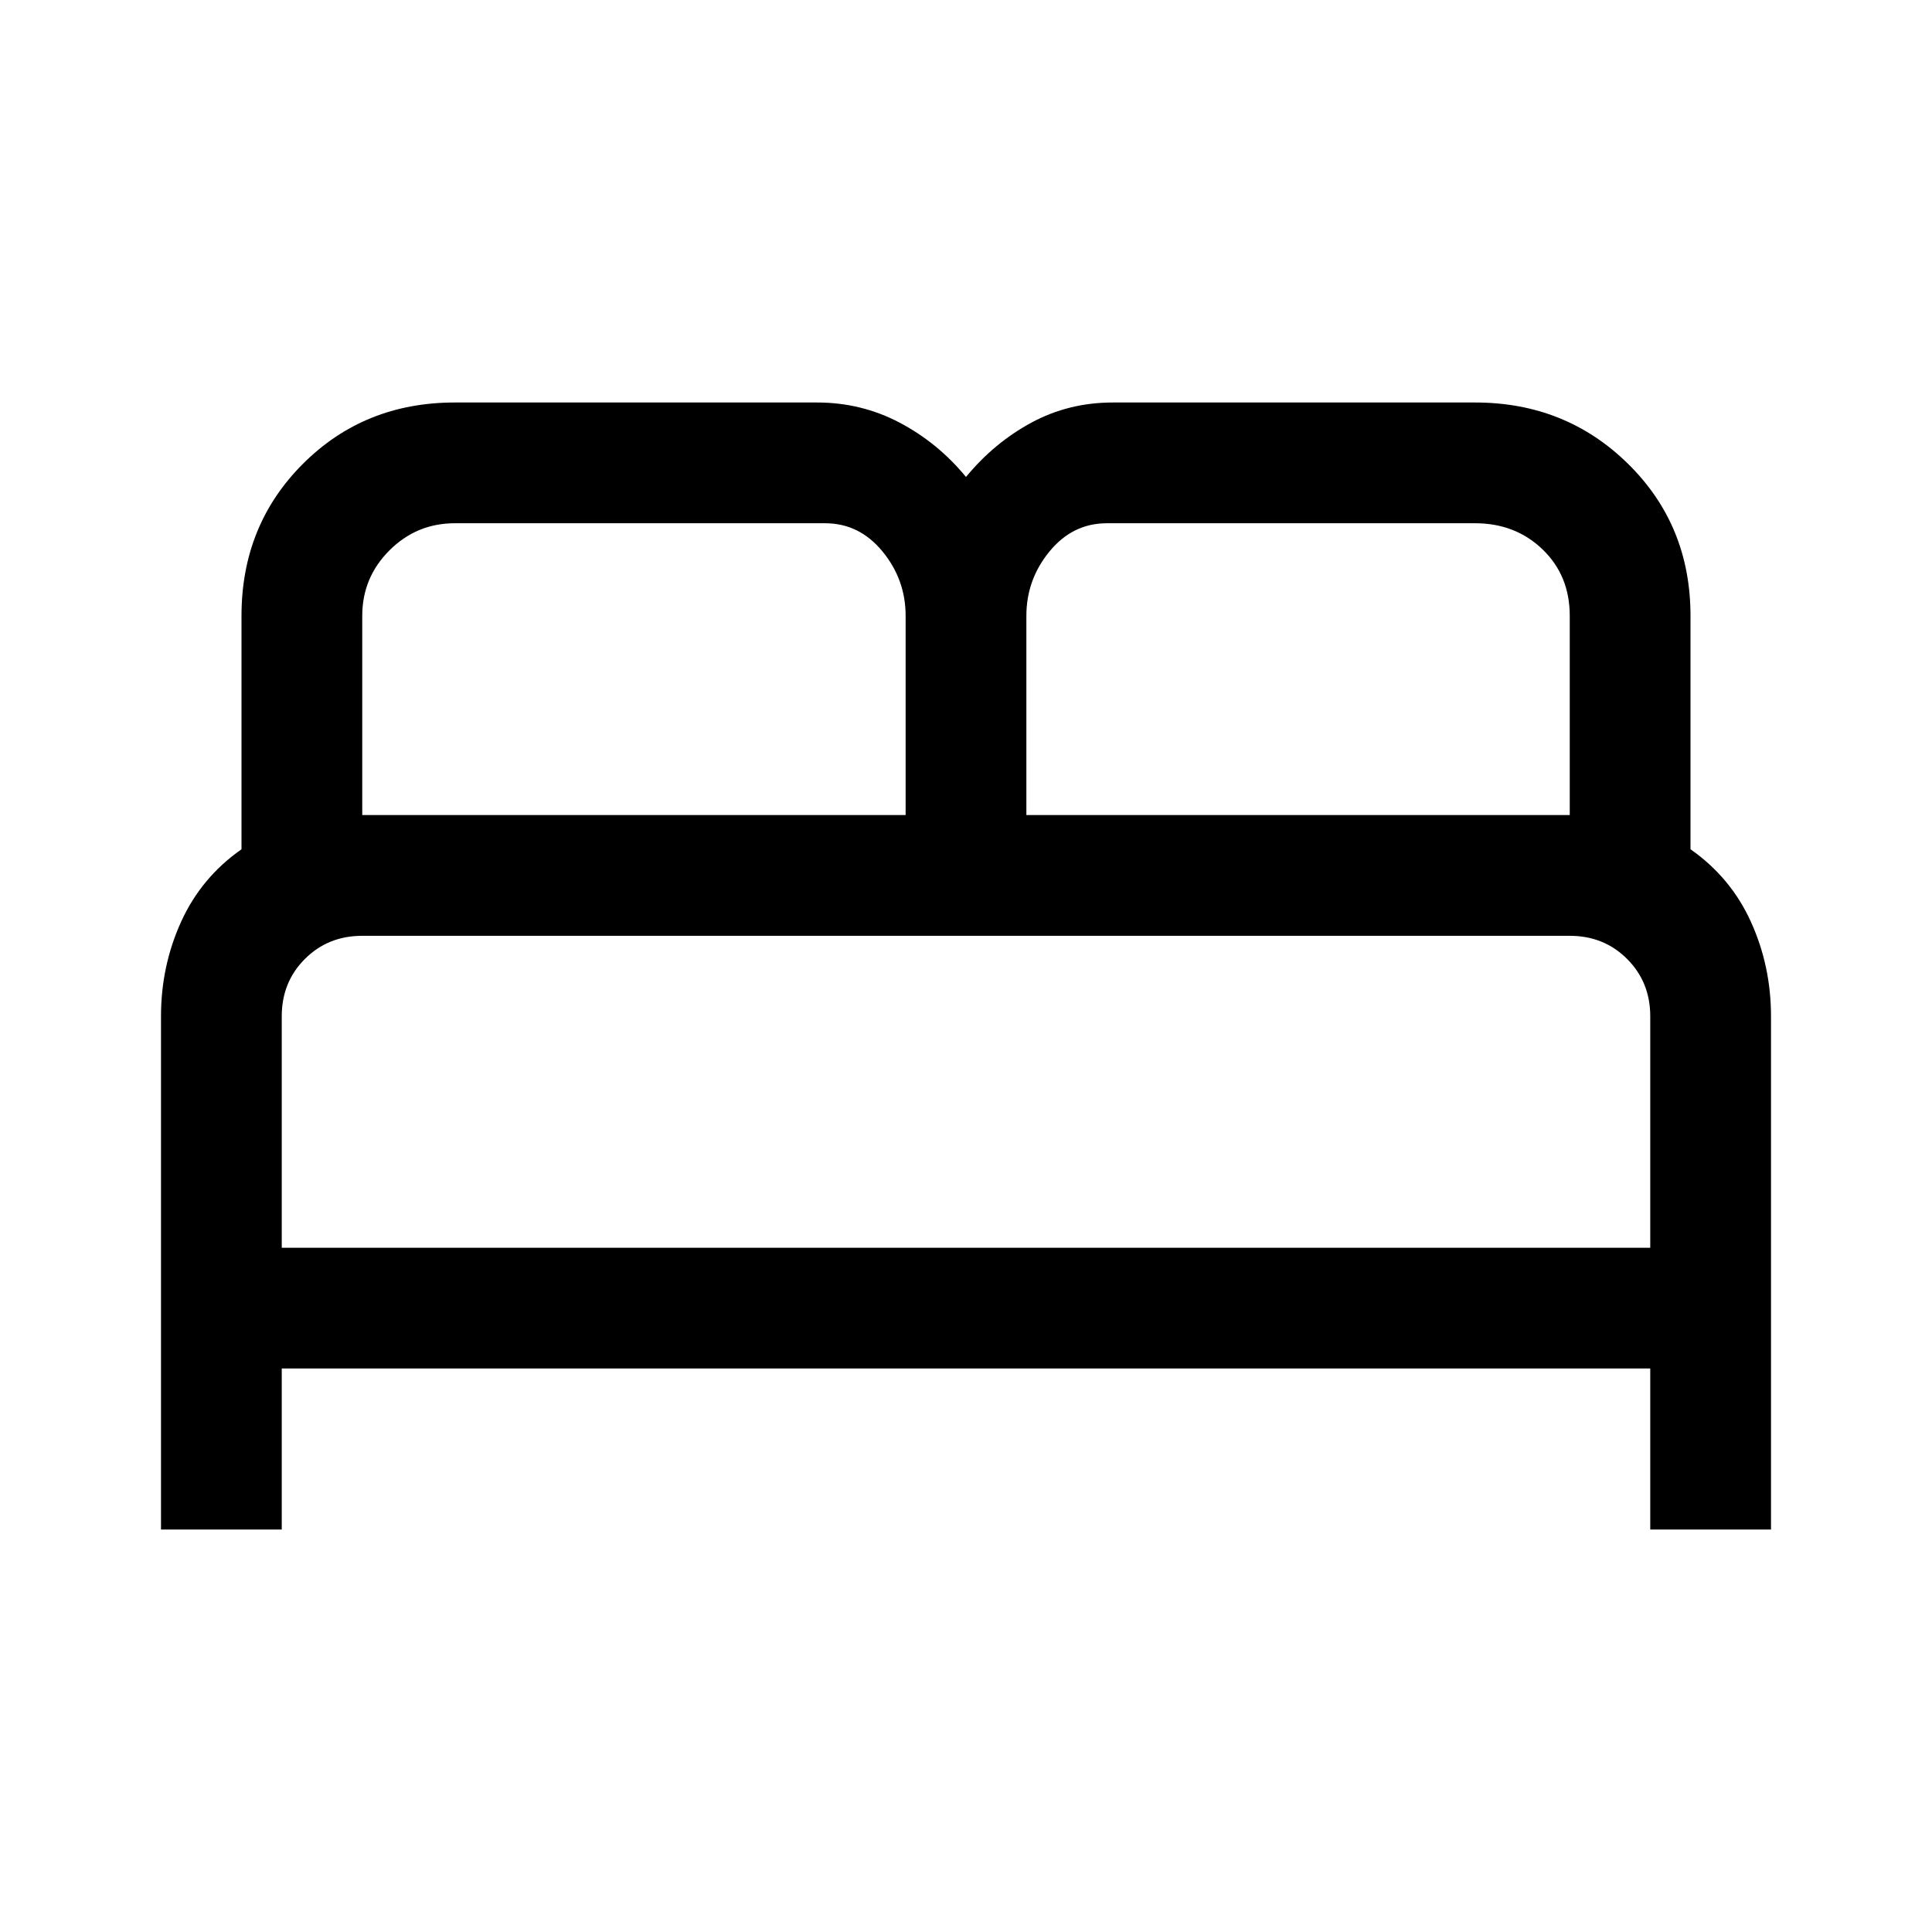
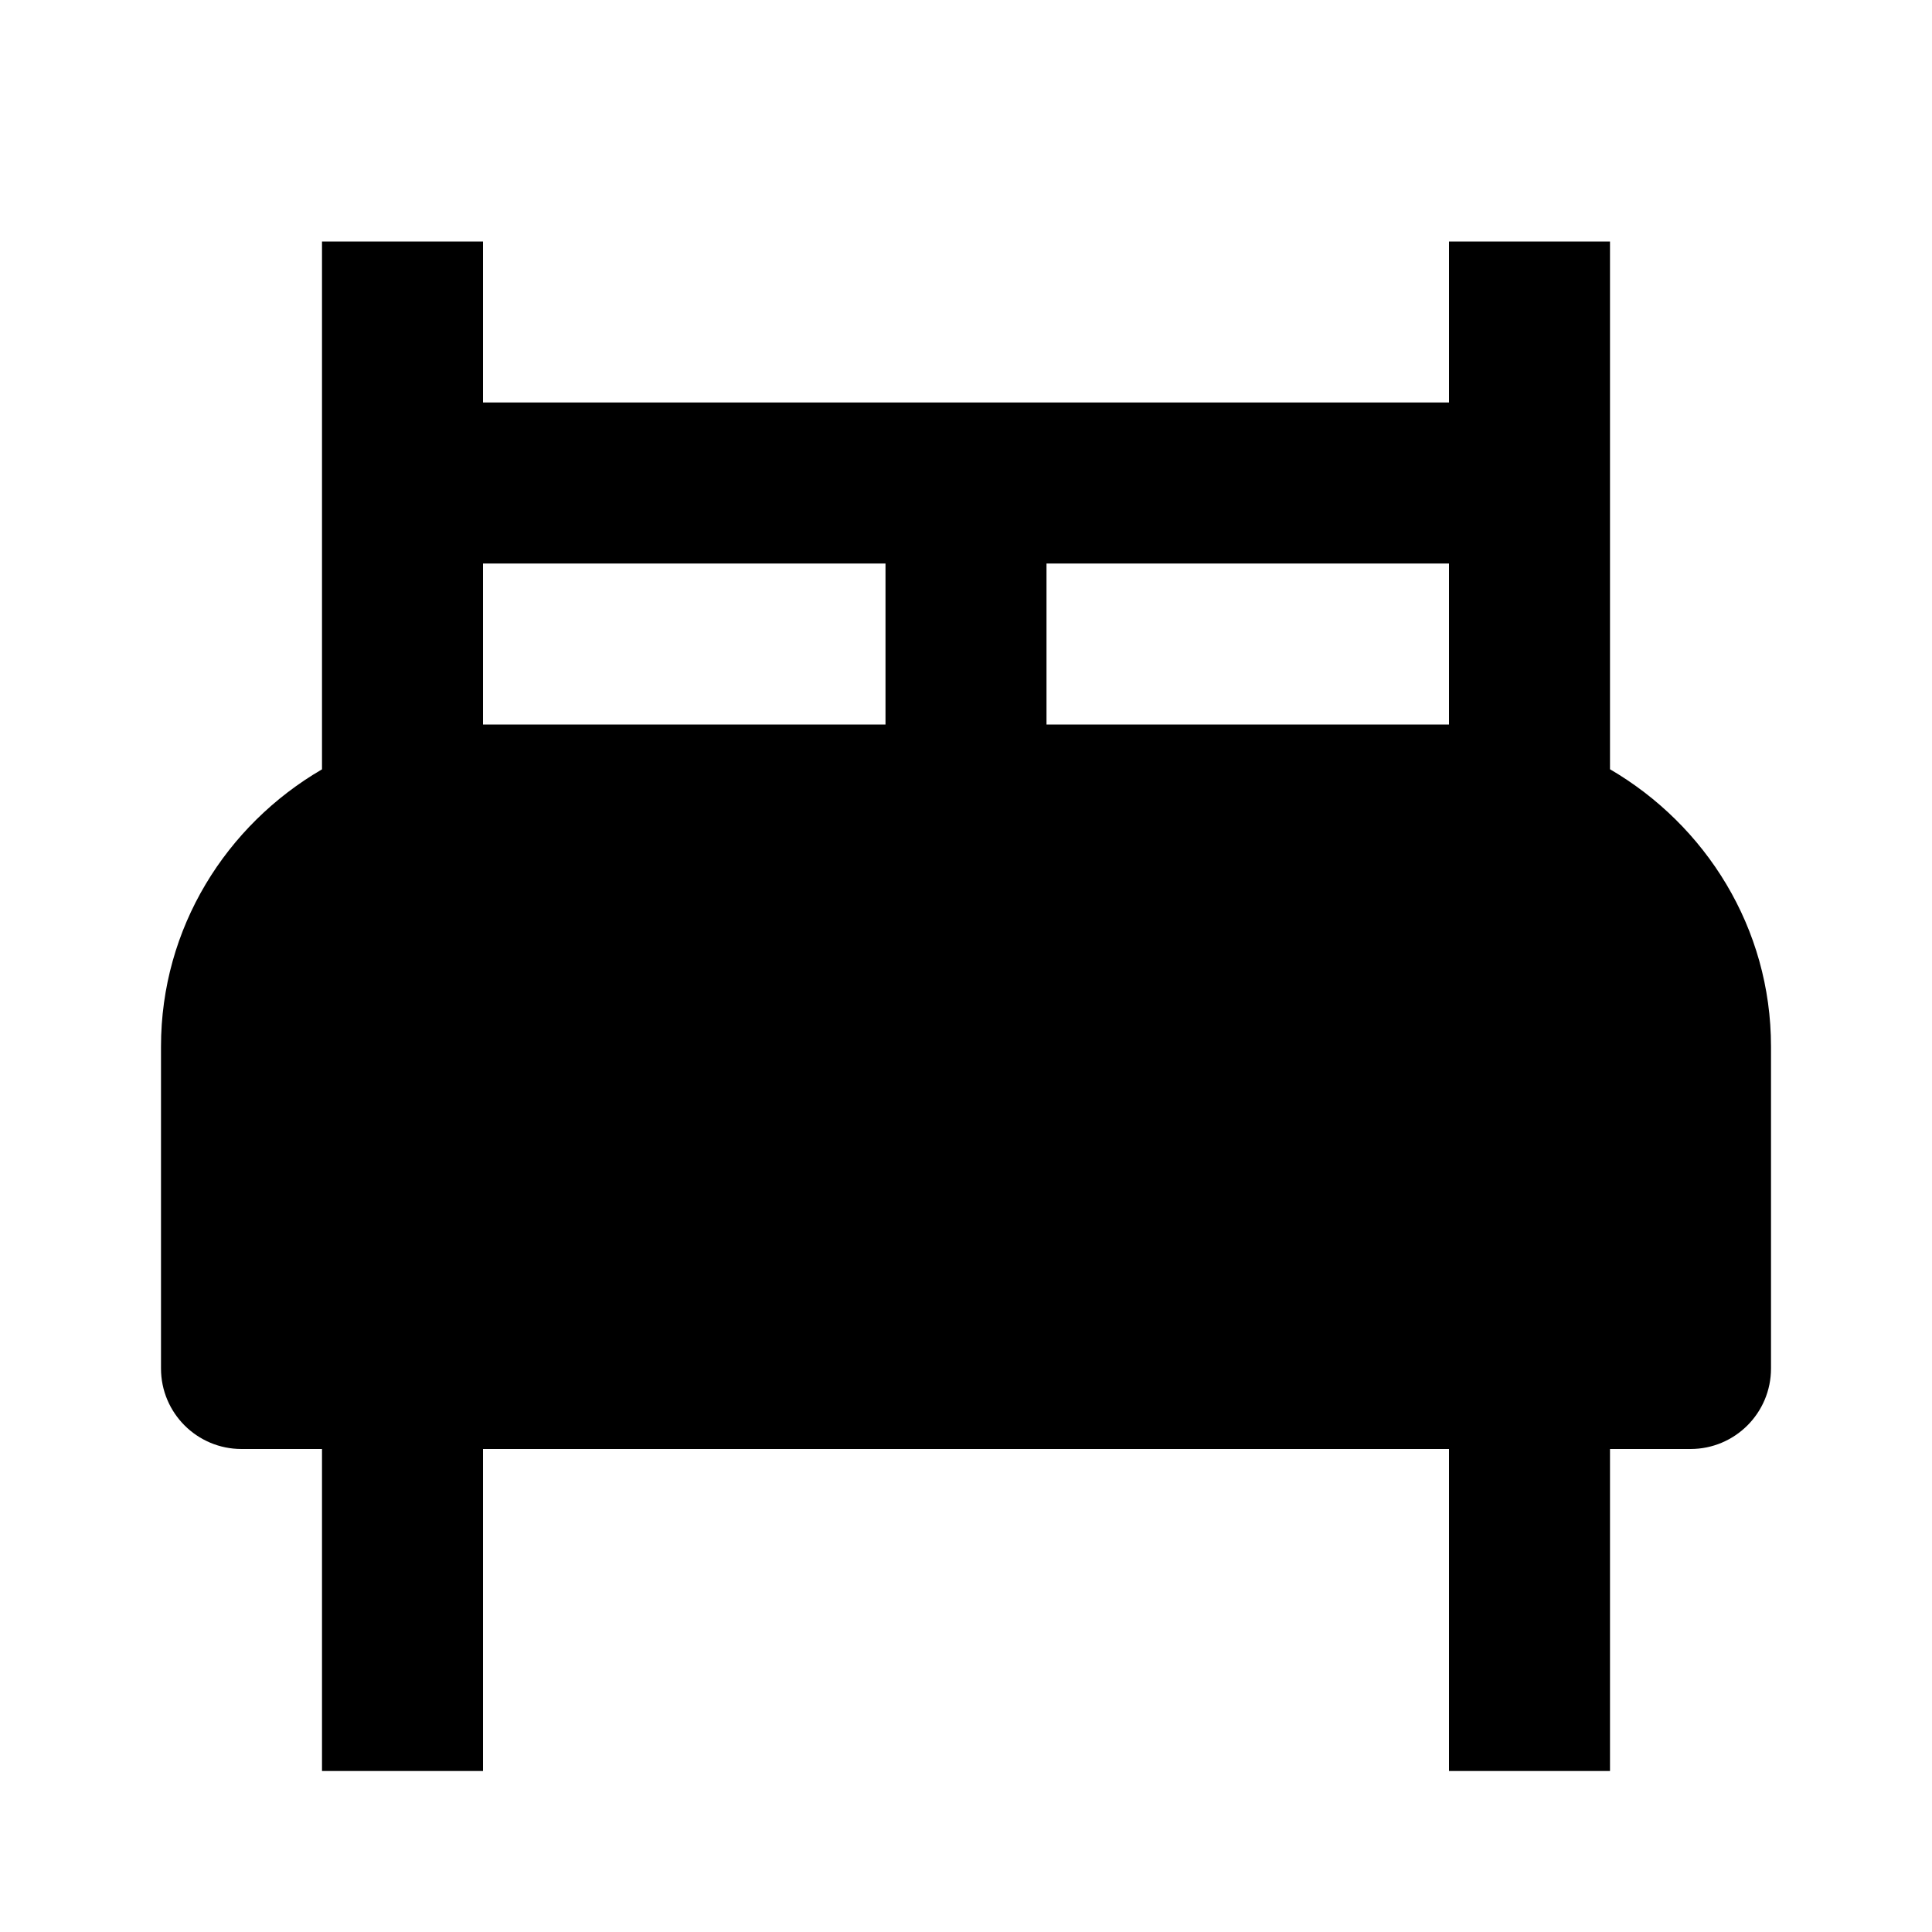
- <svg xmlns="http://www.w3.org/2000/svg" height="48" viewBox="0 -960 960 960" width="48">
-   <path d="M80-200v-255q0-25 10-47t30-36v-116q0-45 30.5-75.5T226-760h180q22 0 41 10t33 27q14-17 32.5-27t40.5-10h180q45 0 76 30.5t31 75.5v116q20 14 30 36t10 47v255h-60v-80H140v80H80Zm430-355h270v-99q0-20-13.5-33T733-700H550q-17 0-28.5 14T510-654v99Zm-330 0h270v-99q0-18-11.5-32T410-700H226q-19 0-32.5 13.5T180-654v99Zm-40 215h680v-115q0-17-11.5-28.5T780-495H180q-17 0-28.5 11.5T140-455v115Zm680 0H140h680Z" />
+ <svg xmlns="http://www.w3.org/2000/svg" stroke="currentColor" fill="currentColor" stroke-width="0" viewBox="0 0 24 24" height="1em" width="1em">
+   <path d="M20 9.556V3h-2v2H6V3H4v6.557C2.81 10.25 2 11.526 2 13v4a1 1 0 0 0 1 1h1v4h2v-4h12v4h2v-4h1a1 1 0 0 0 1-1v-4c0-1.474-.811-2.75-2-3.444zM11 9H6V7h5v2zm7 0h-5V7h5v2z" />
</svg>
